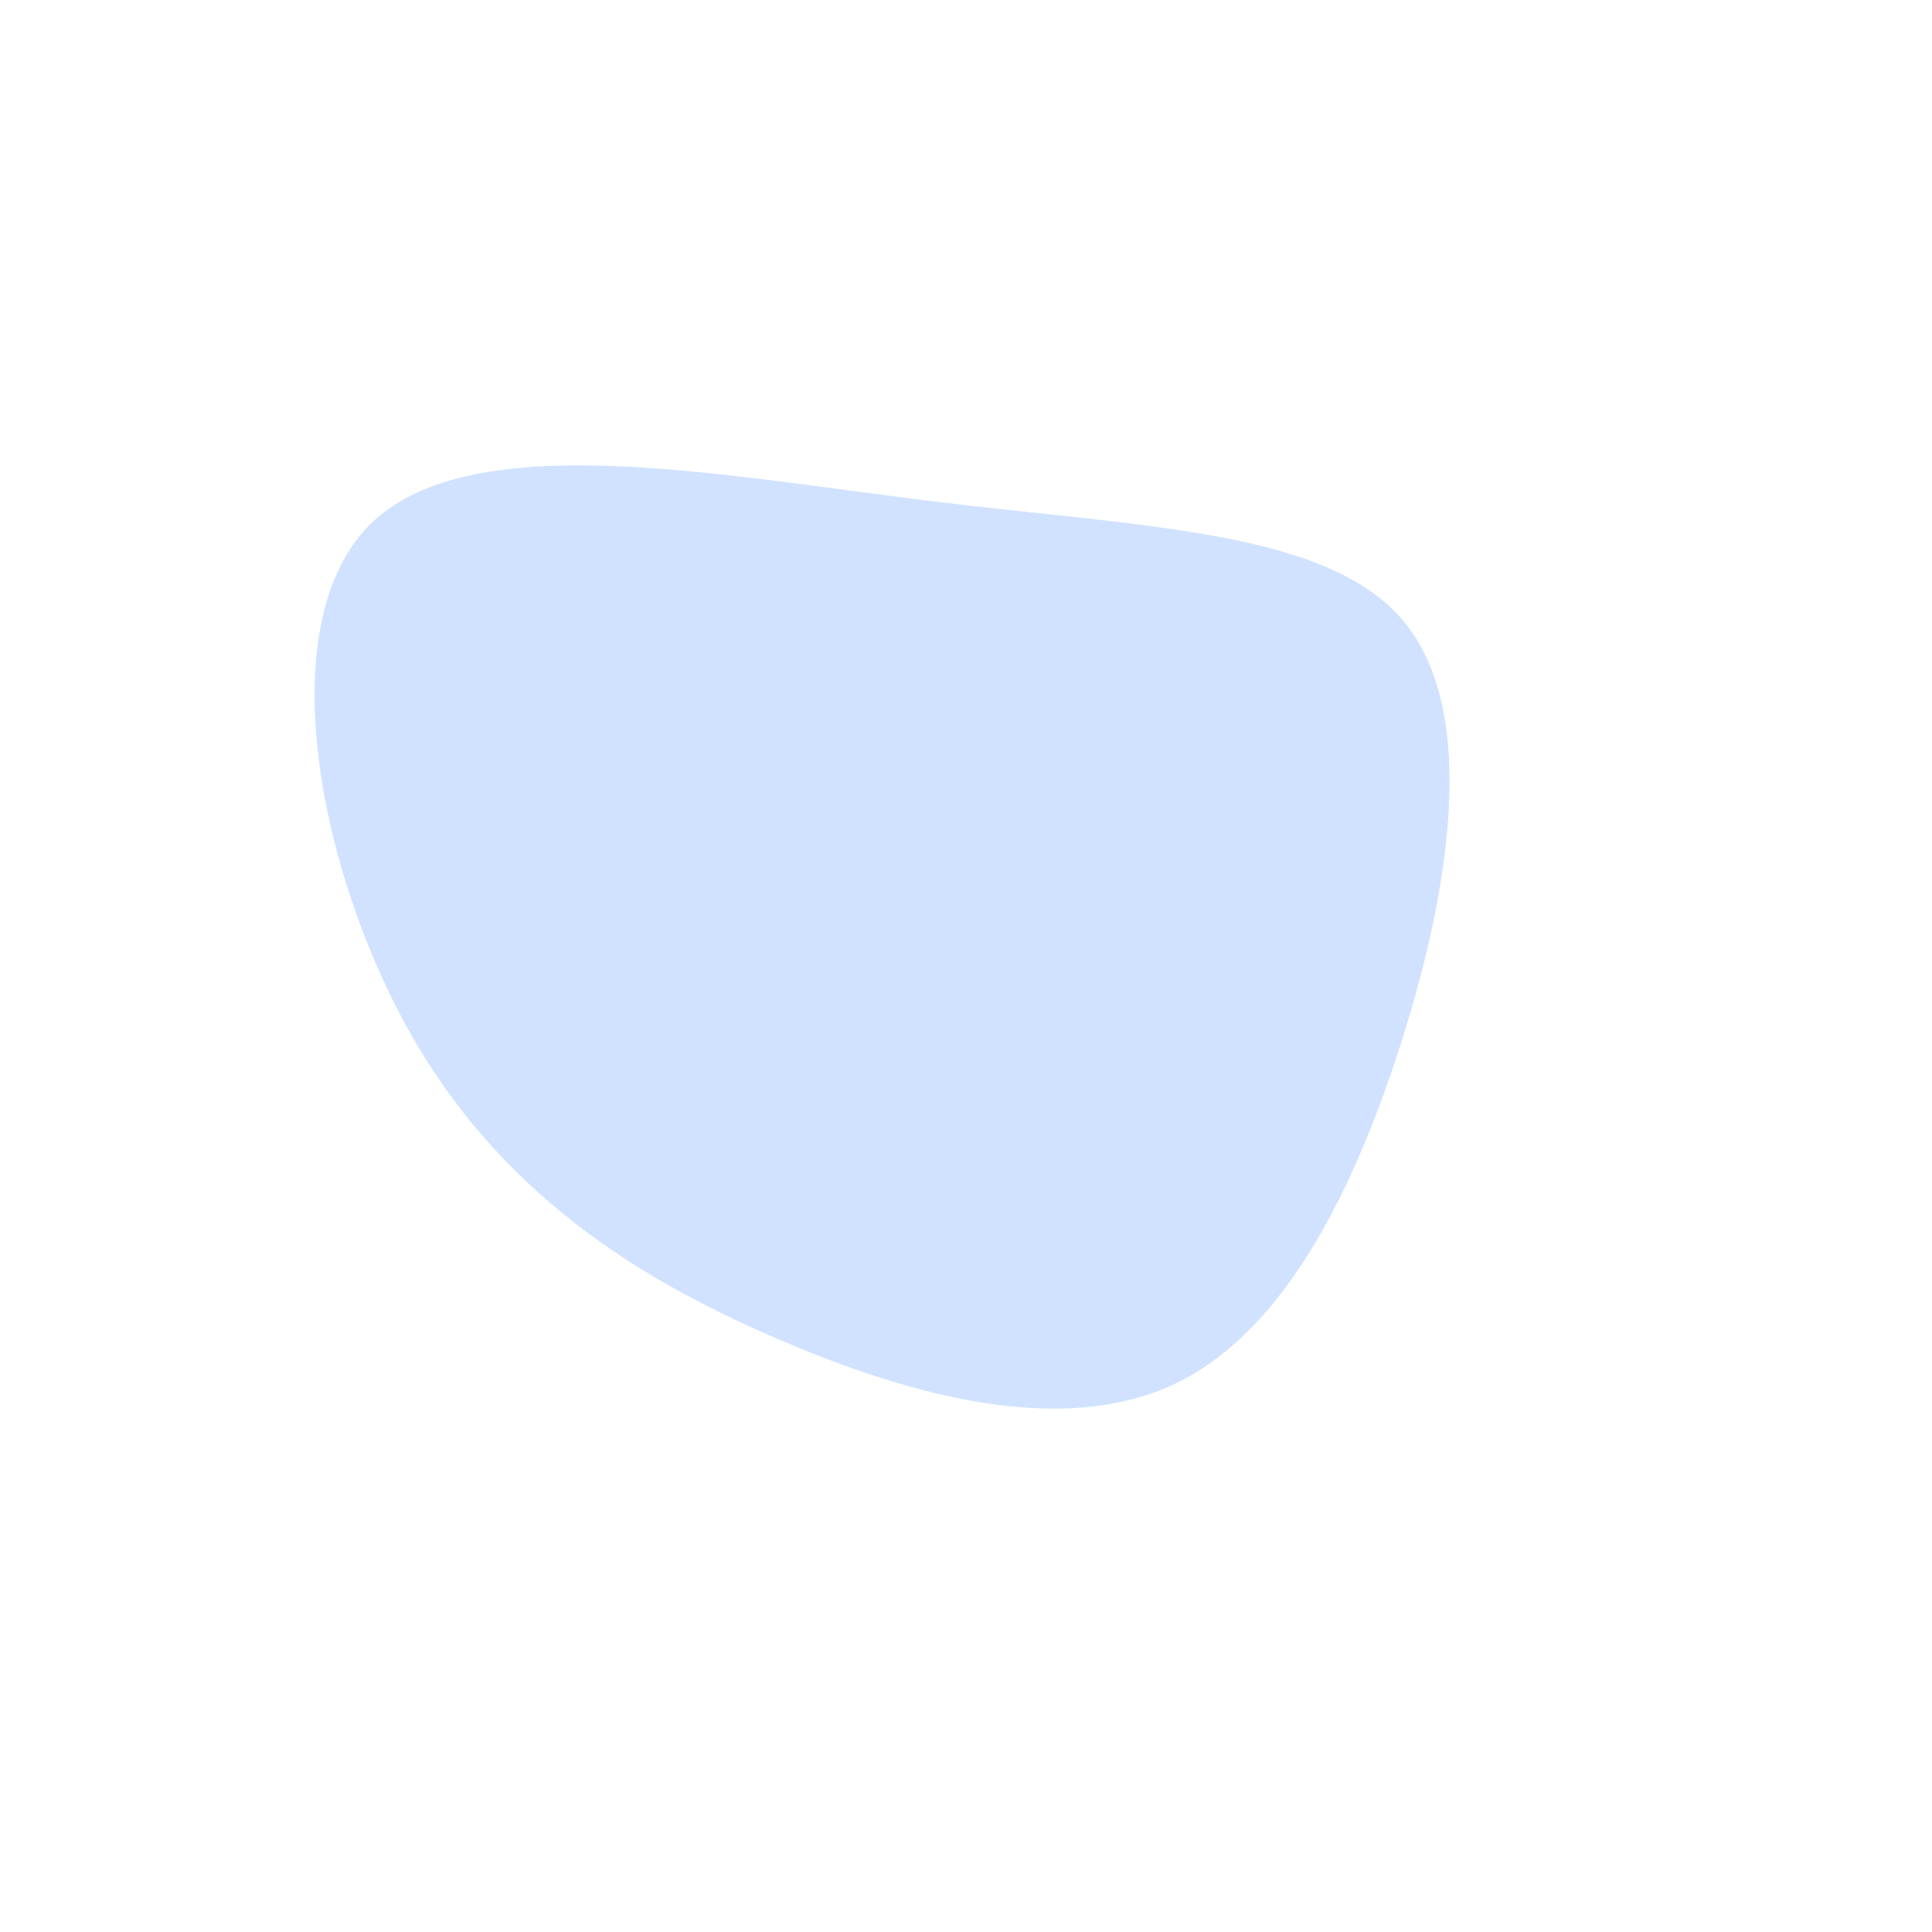
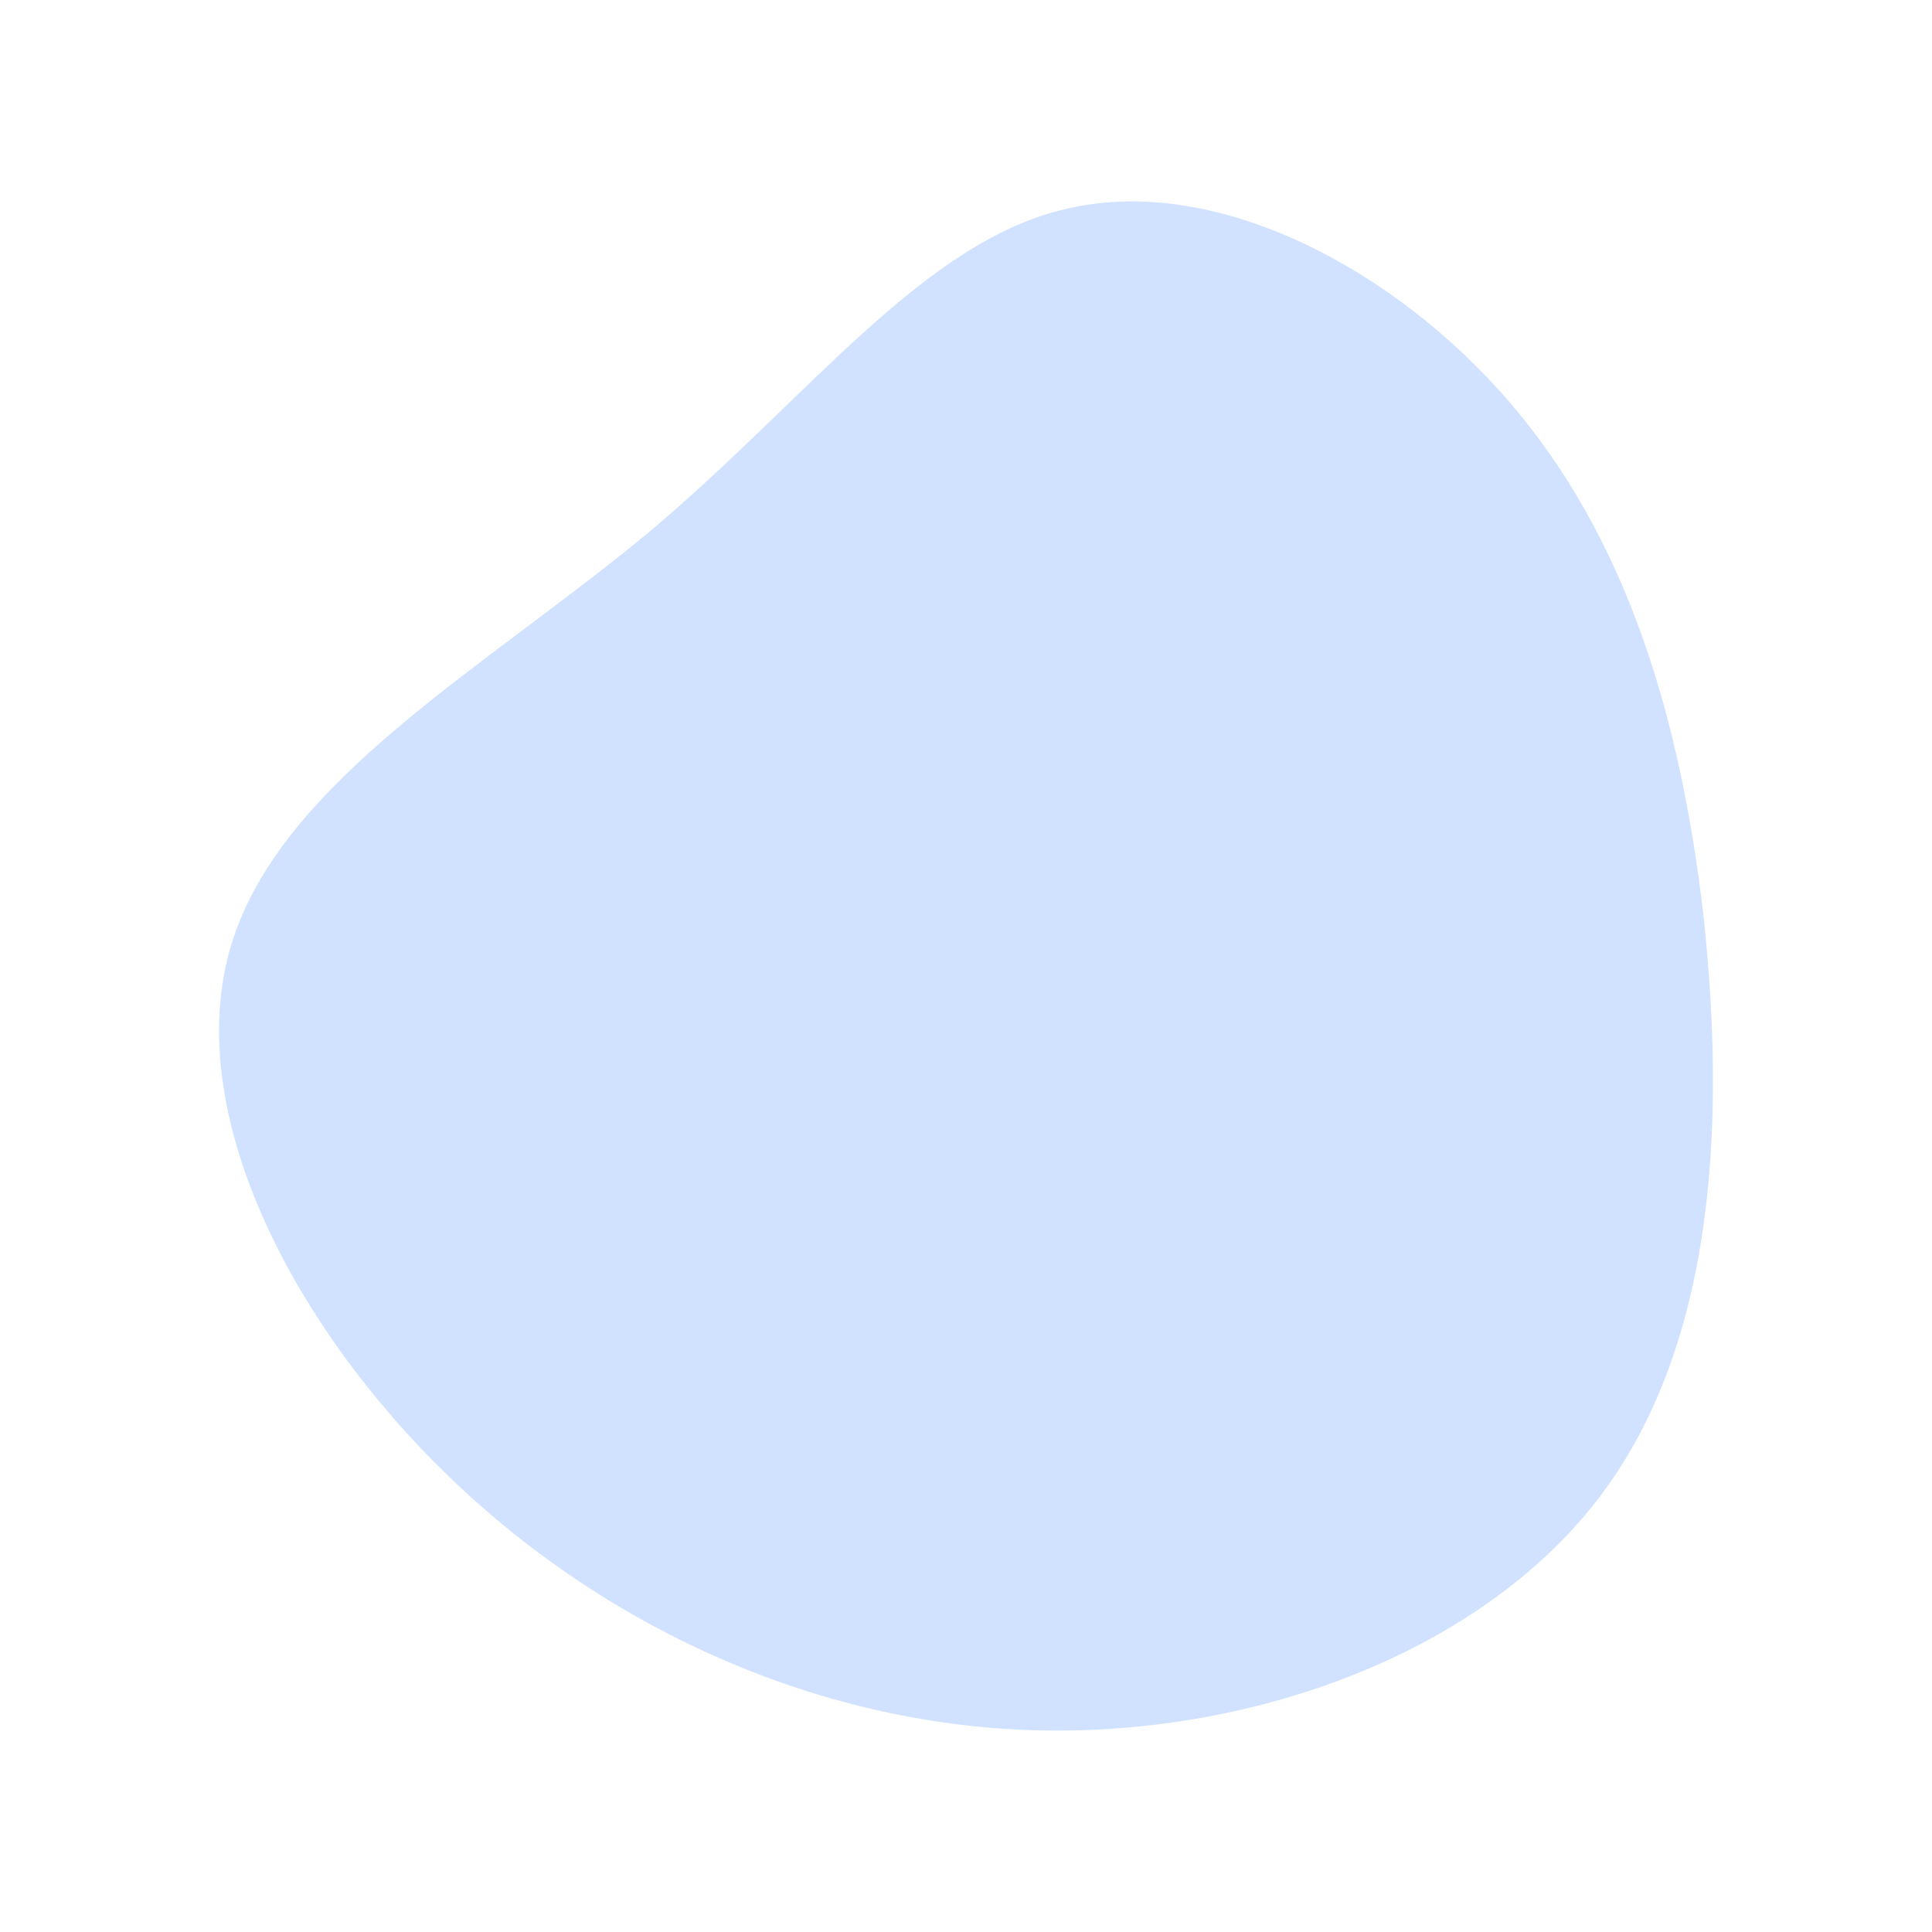
- <svg xmlns="http://www.w3.org/2000/svg" viewBox="0 0 200 200">
-   <path fill="#D0E2FF" d="M45.3,-35.7C53.1,-26.3,50.1,-7.8,44.9,8.4C39.7,24.5,32.4,38.3,21.3,43.4C10.1,48.5,-4.9,44.9,-19.5,38.6C-34.2,32.3,-48.5,23.3,-57.9,6.3C-67.3,-10.8,-71.9,-35.9,-61.5,-45.9C-51,-55.9,-25.5,-50.8,-3.4,-48.1C18.7,-45.4,37.4,-45.1,45.3,-35.7Z" transform="translate(100 100)" />
+ <svg xmlns="http://www.w3.org/2000/svg" id="visual" viewBox="0 0 100 100" width="100" height="100" version="1.1">
+   <g transform="translate(53.77995 46.26861)">
+     <path d="M24.4 -25.4C30.4 -18.4 33.2 -9.2 34.4 1.2C35.5 11.5 35.1 23.1 29.1 31.1C23.1 39.1 11.5 43.5 0.2 43.3C-11.1 43.1 -22.2 38.2 -30.5 30.2C-38.8 22.2 -44.4 11.1 -41.8 2.6C-39.2 -5.9 -28.5 -11.8 -20.1 -18.8C-11.8 -25.8 -5.9 -33.9 1.6 -35.5C9.2 -37.2 18.4 -32.4 24.4 -25.4" fill="#D0E2FF" />
+   </g>
</svg>
